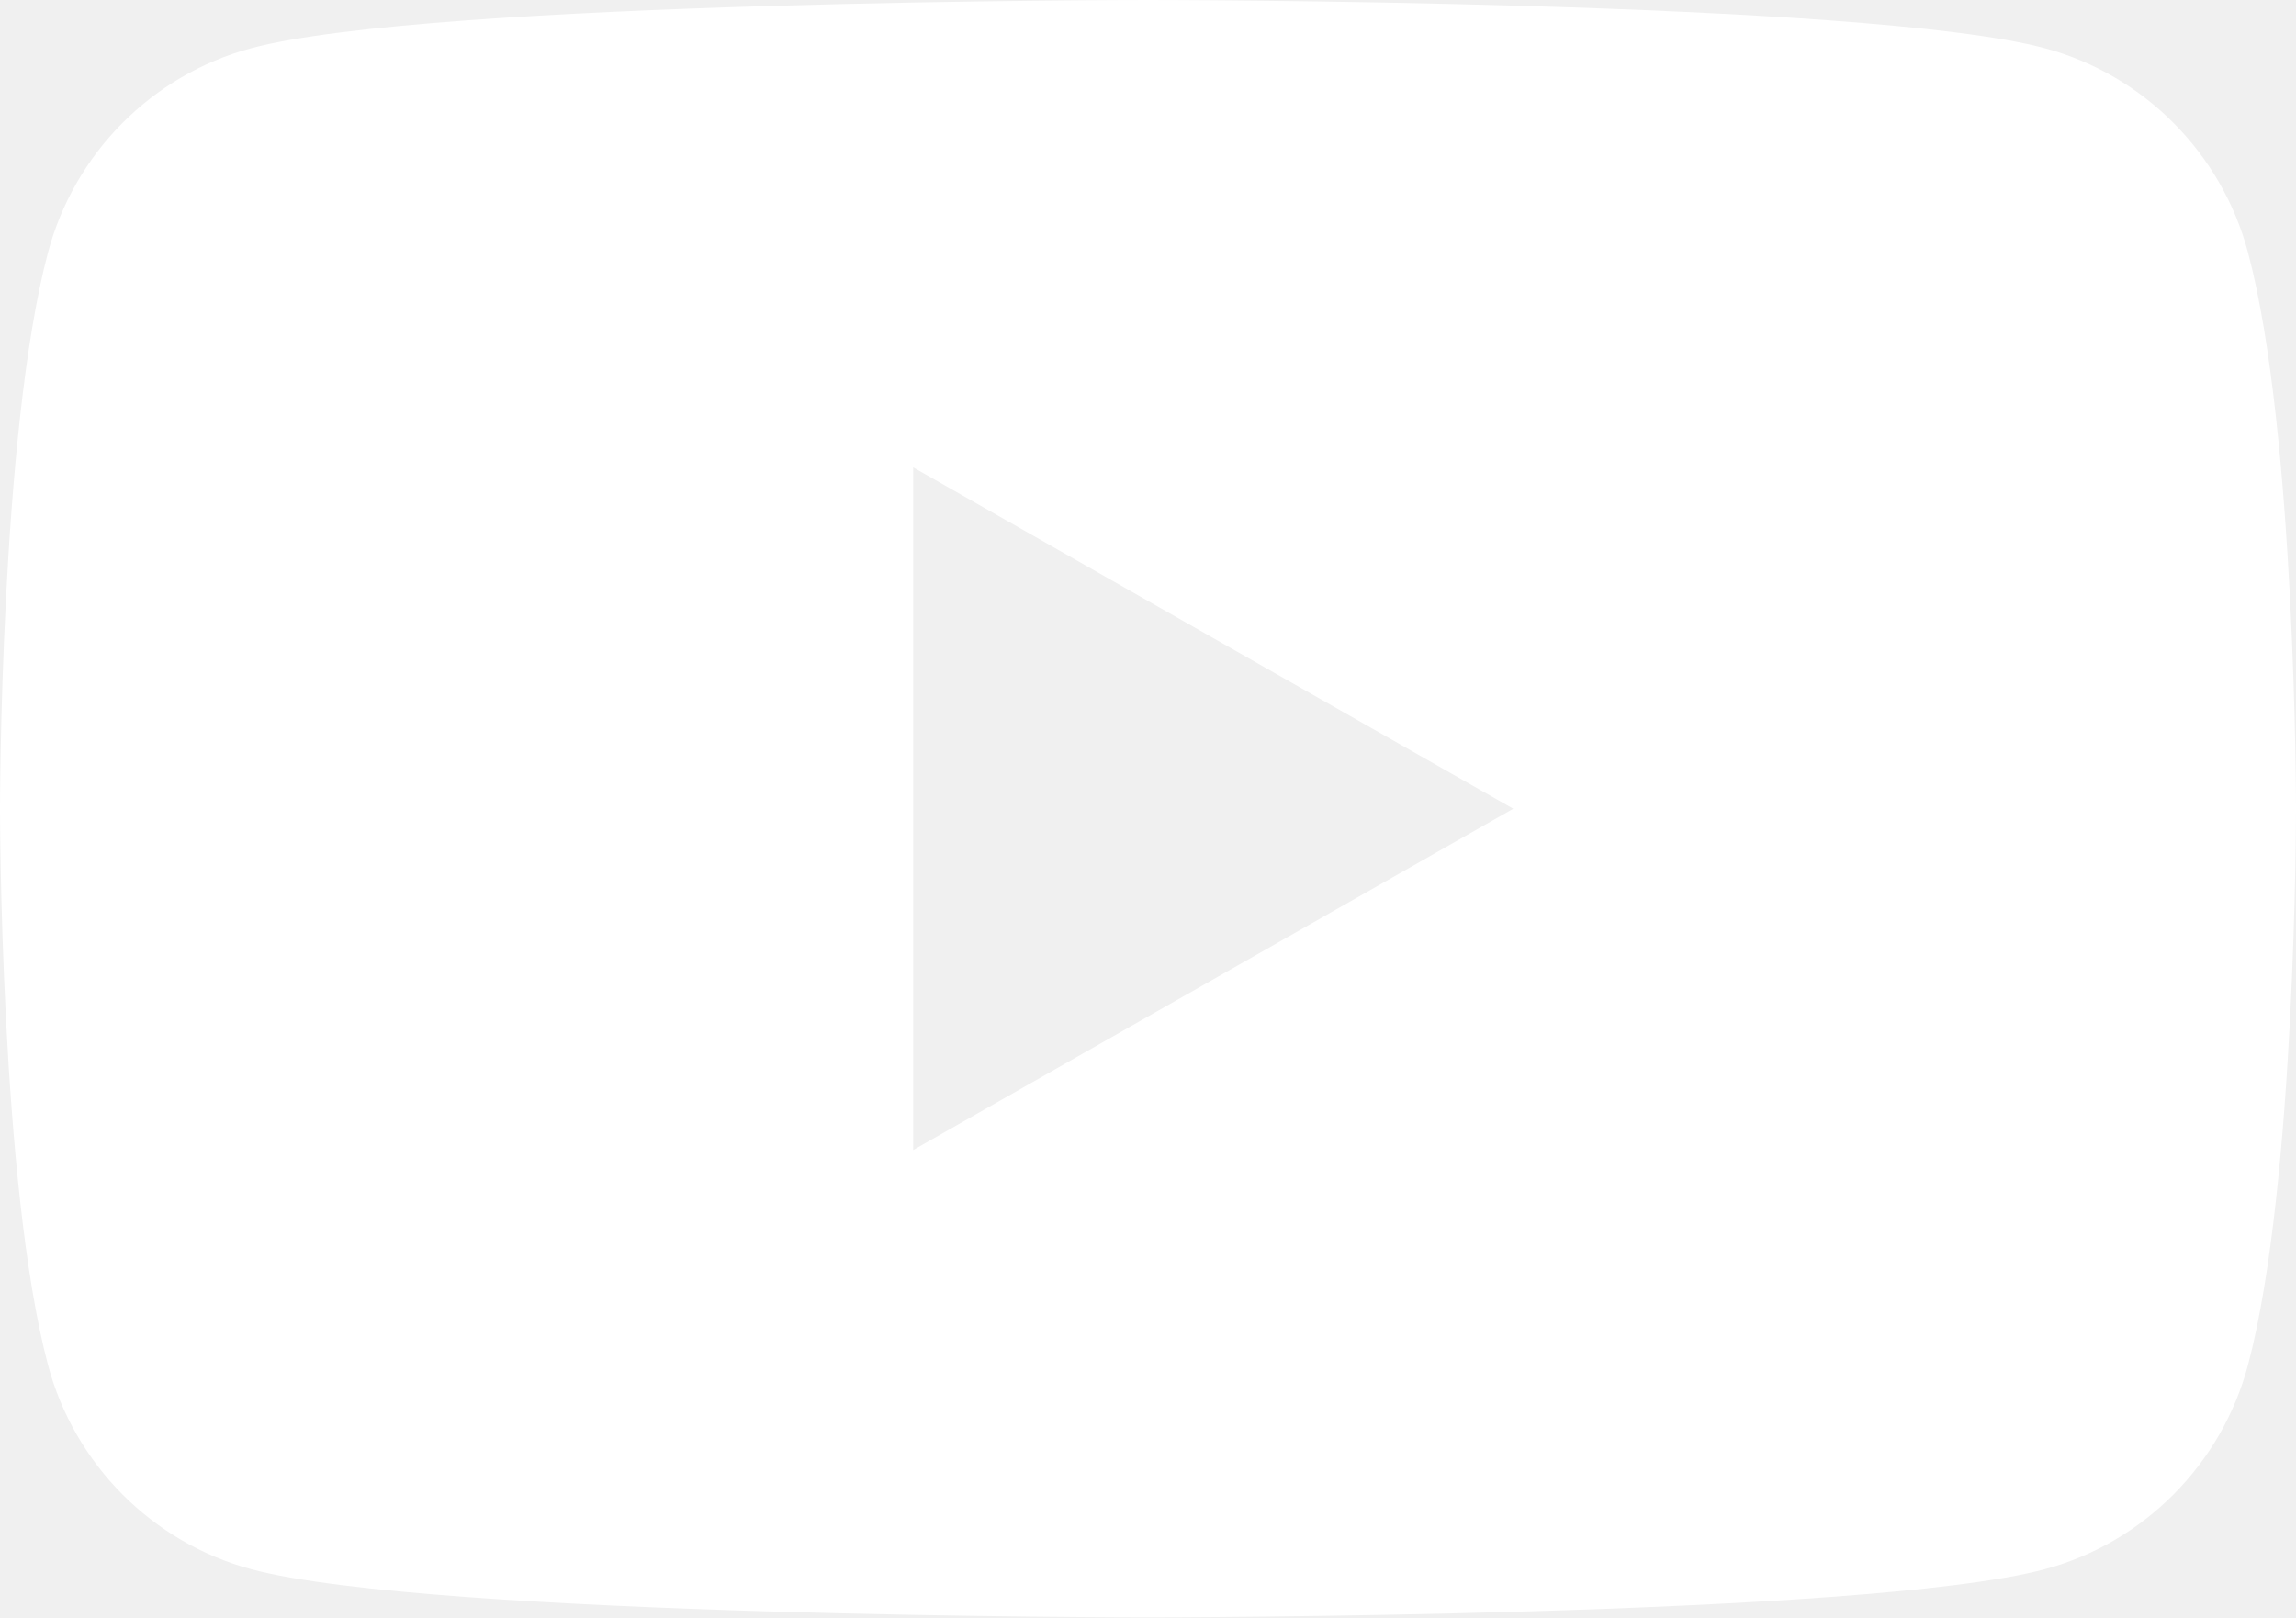
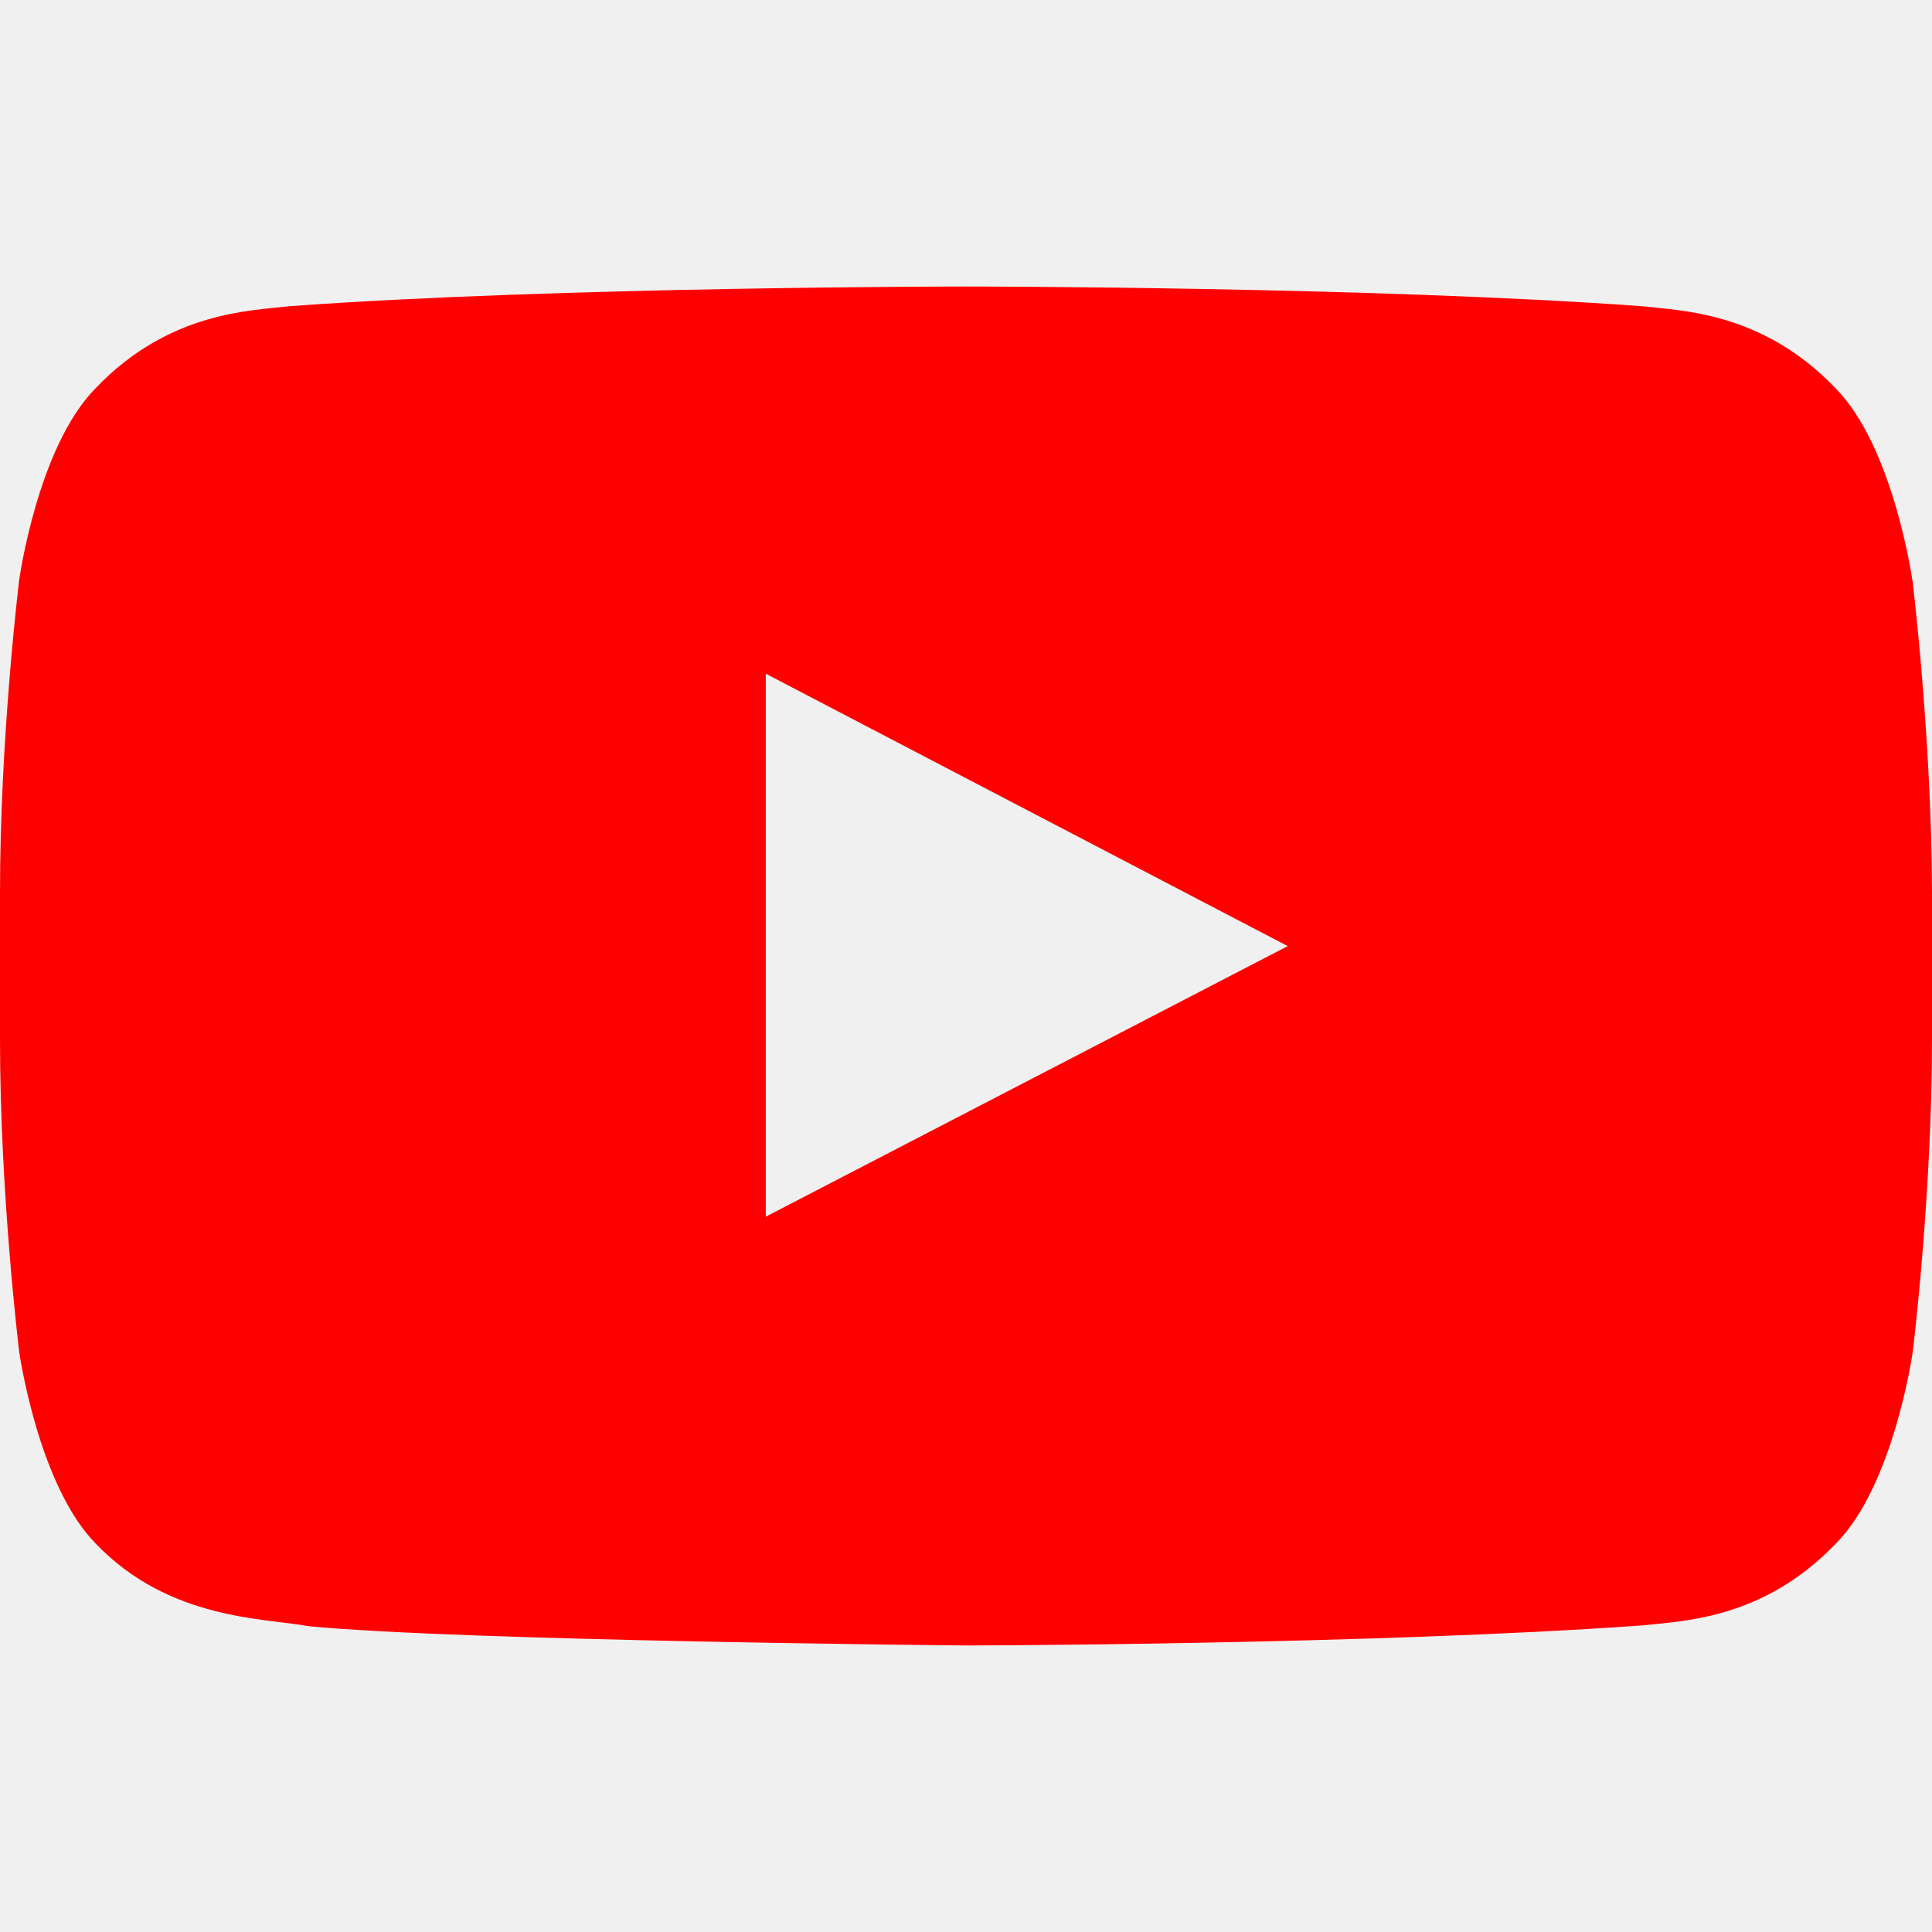
- <svg xmlns="http://www.w3.org/2000/svg" shape-rendering="geometricPrecision" text-rendering="geometricPrecision" image-rendering="optimizeQuality" fill-rule="evenodd" clip-rule="evenodd" viewBox="0 0 512 360.726">
-   <path fill="#fff" d="M456.035 10.769c22.031 5.926 39.377 23.386 45.265 45.56C512 96.516 512 180.363 512 180.363s0 83.846-10.7 124.037c-5.888 22.17-23.234 39.631-45.265 45.559-39.928 10.767-200.034 10.767-200.034 10.767s-160.107 0-200.035-10.767C33.937 344.031 16.587 326.57 10.7 304.4 0 264.209 0 180.363 0 180.363S0 96.516 10.7 56.329c5.887-22.174 23.237-39.634 45.266-45.56C95.894 0 256.001 0 256.001 0s160.106 0 200.034 10.769zm-252.398 245.72l133.818-76.122-133.818-76.131v152.253z" />
+ <svg xmlns="http://www.w3.org/2000/svg" viewBox="0 0 333333 333333" shape-rendering="geometricPrecision" text-rendering="geometricPrecision" image-rendering="optimizeQuality" fill-rule="evenodd" clip-rule="evenodd">
+   <path d="M329930 100020s-3254-22976-13269-33065c-12691-13269-26901-13354-33397-14124-46609-3396-116614-3396-116614-3396h-122s-69973 0-116608 3396c-6522 793-20712 848-33397 14124C6501 77044 3316 100020 3316 100020S-1 126982-1 154001v25265c0 26962 3315 53979 3315 53979s3254 22976 13207 33082c12685 13269 29356 12838 36798 14254 26685 2547 113354 3315 113354 3315s70065-124 116675-3457c6522-770 20706-848 33397-14124 10021-10089 13269-33090 13269-33090s3319-26962 3319-53979v-25263c-67-26962-3384-53979-3384-53979l-18 18-2-2zM132123 209917v-93681l90046 46997-90046 46684z" fill="red" />
</svg>
